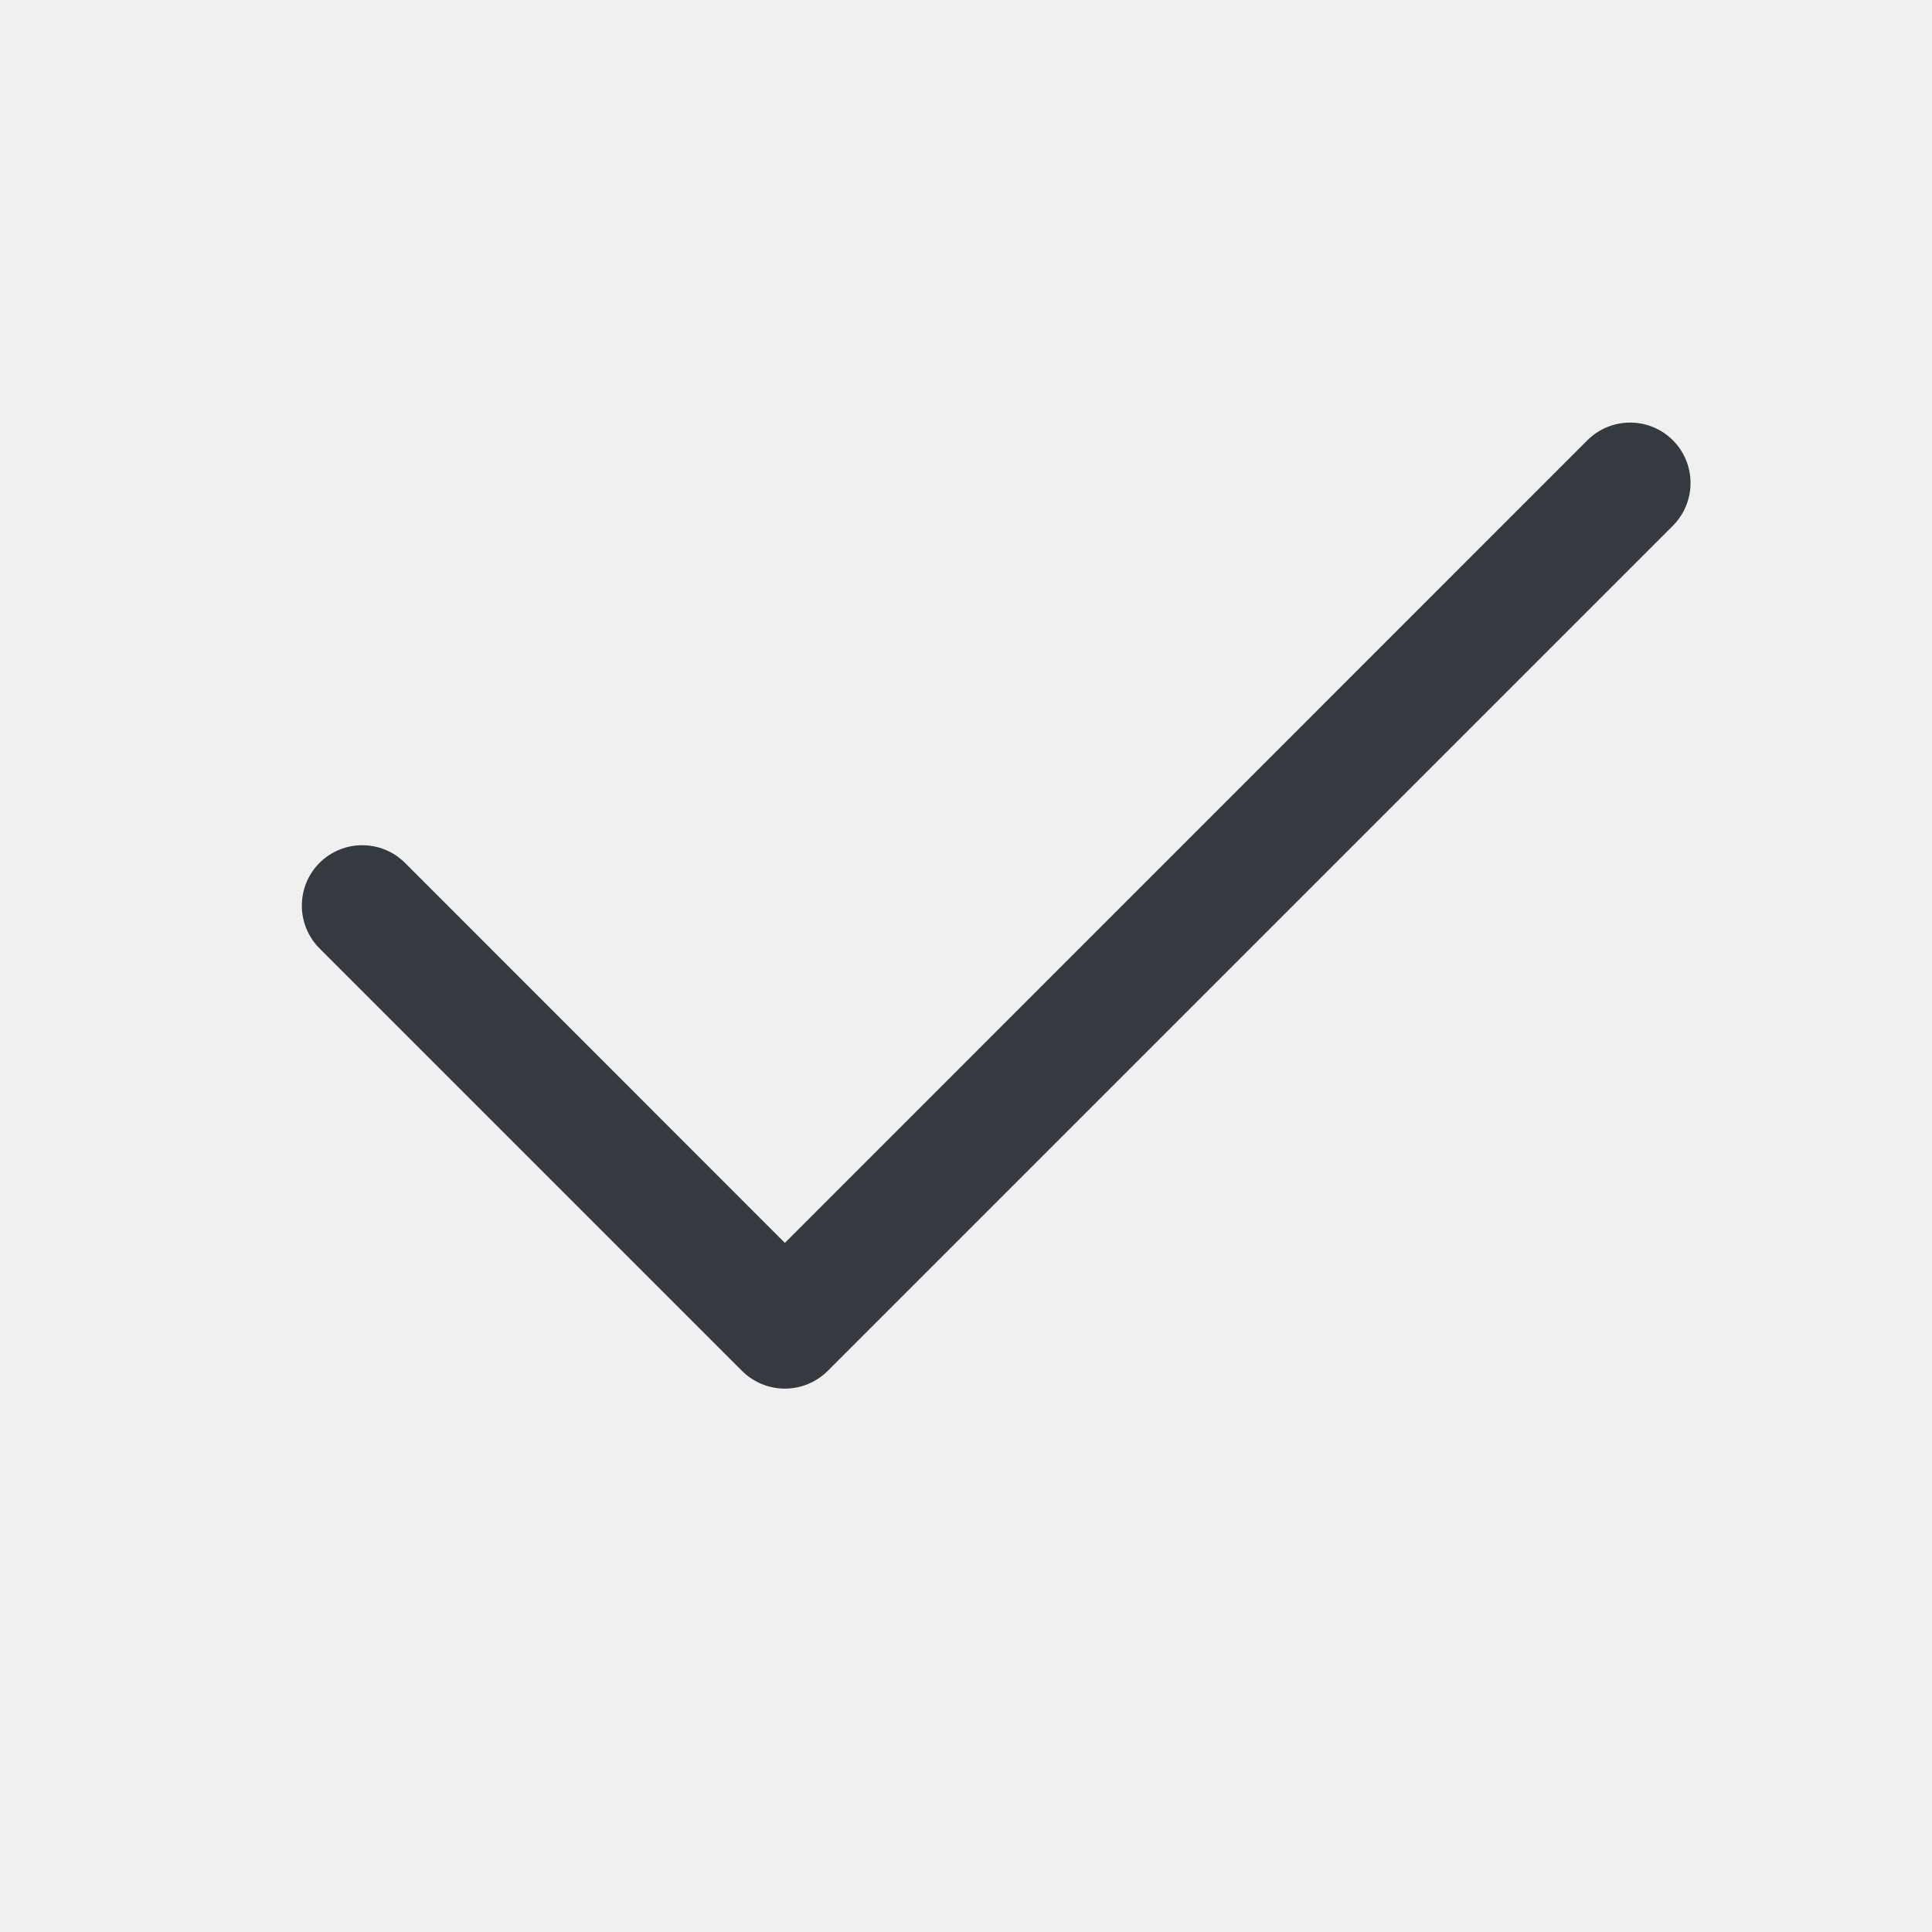
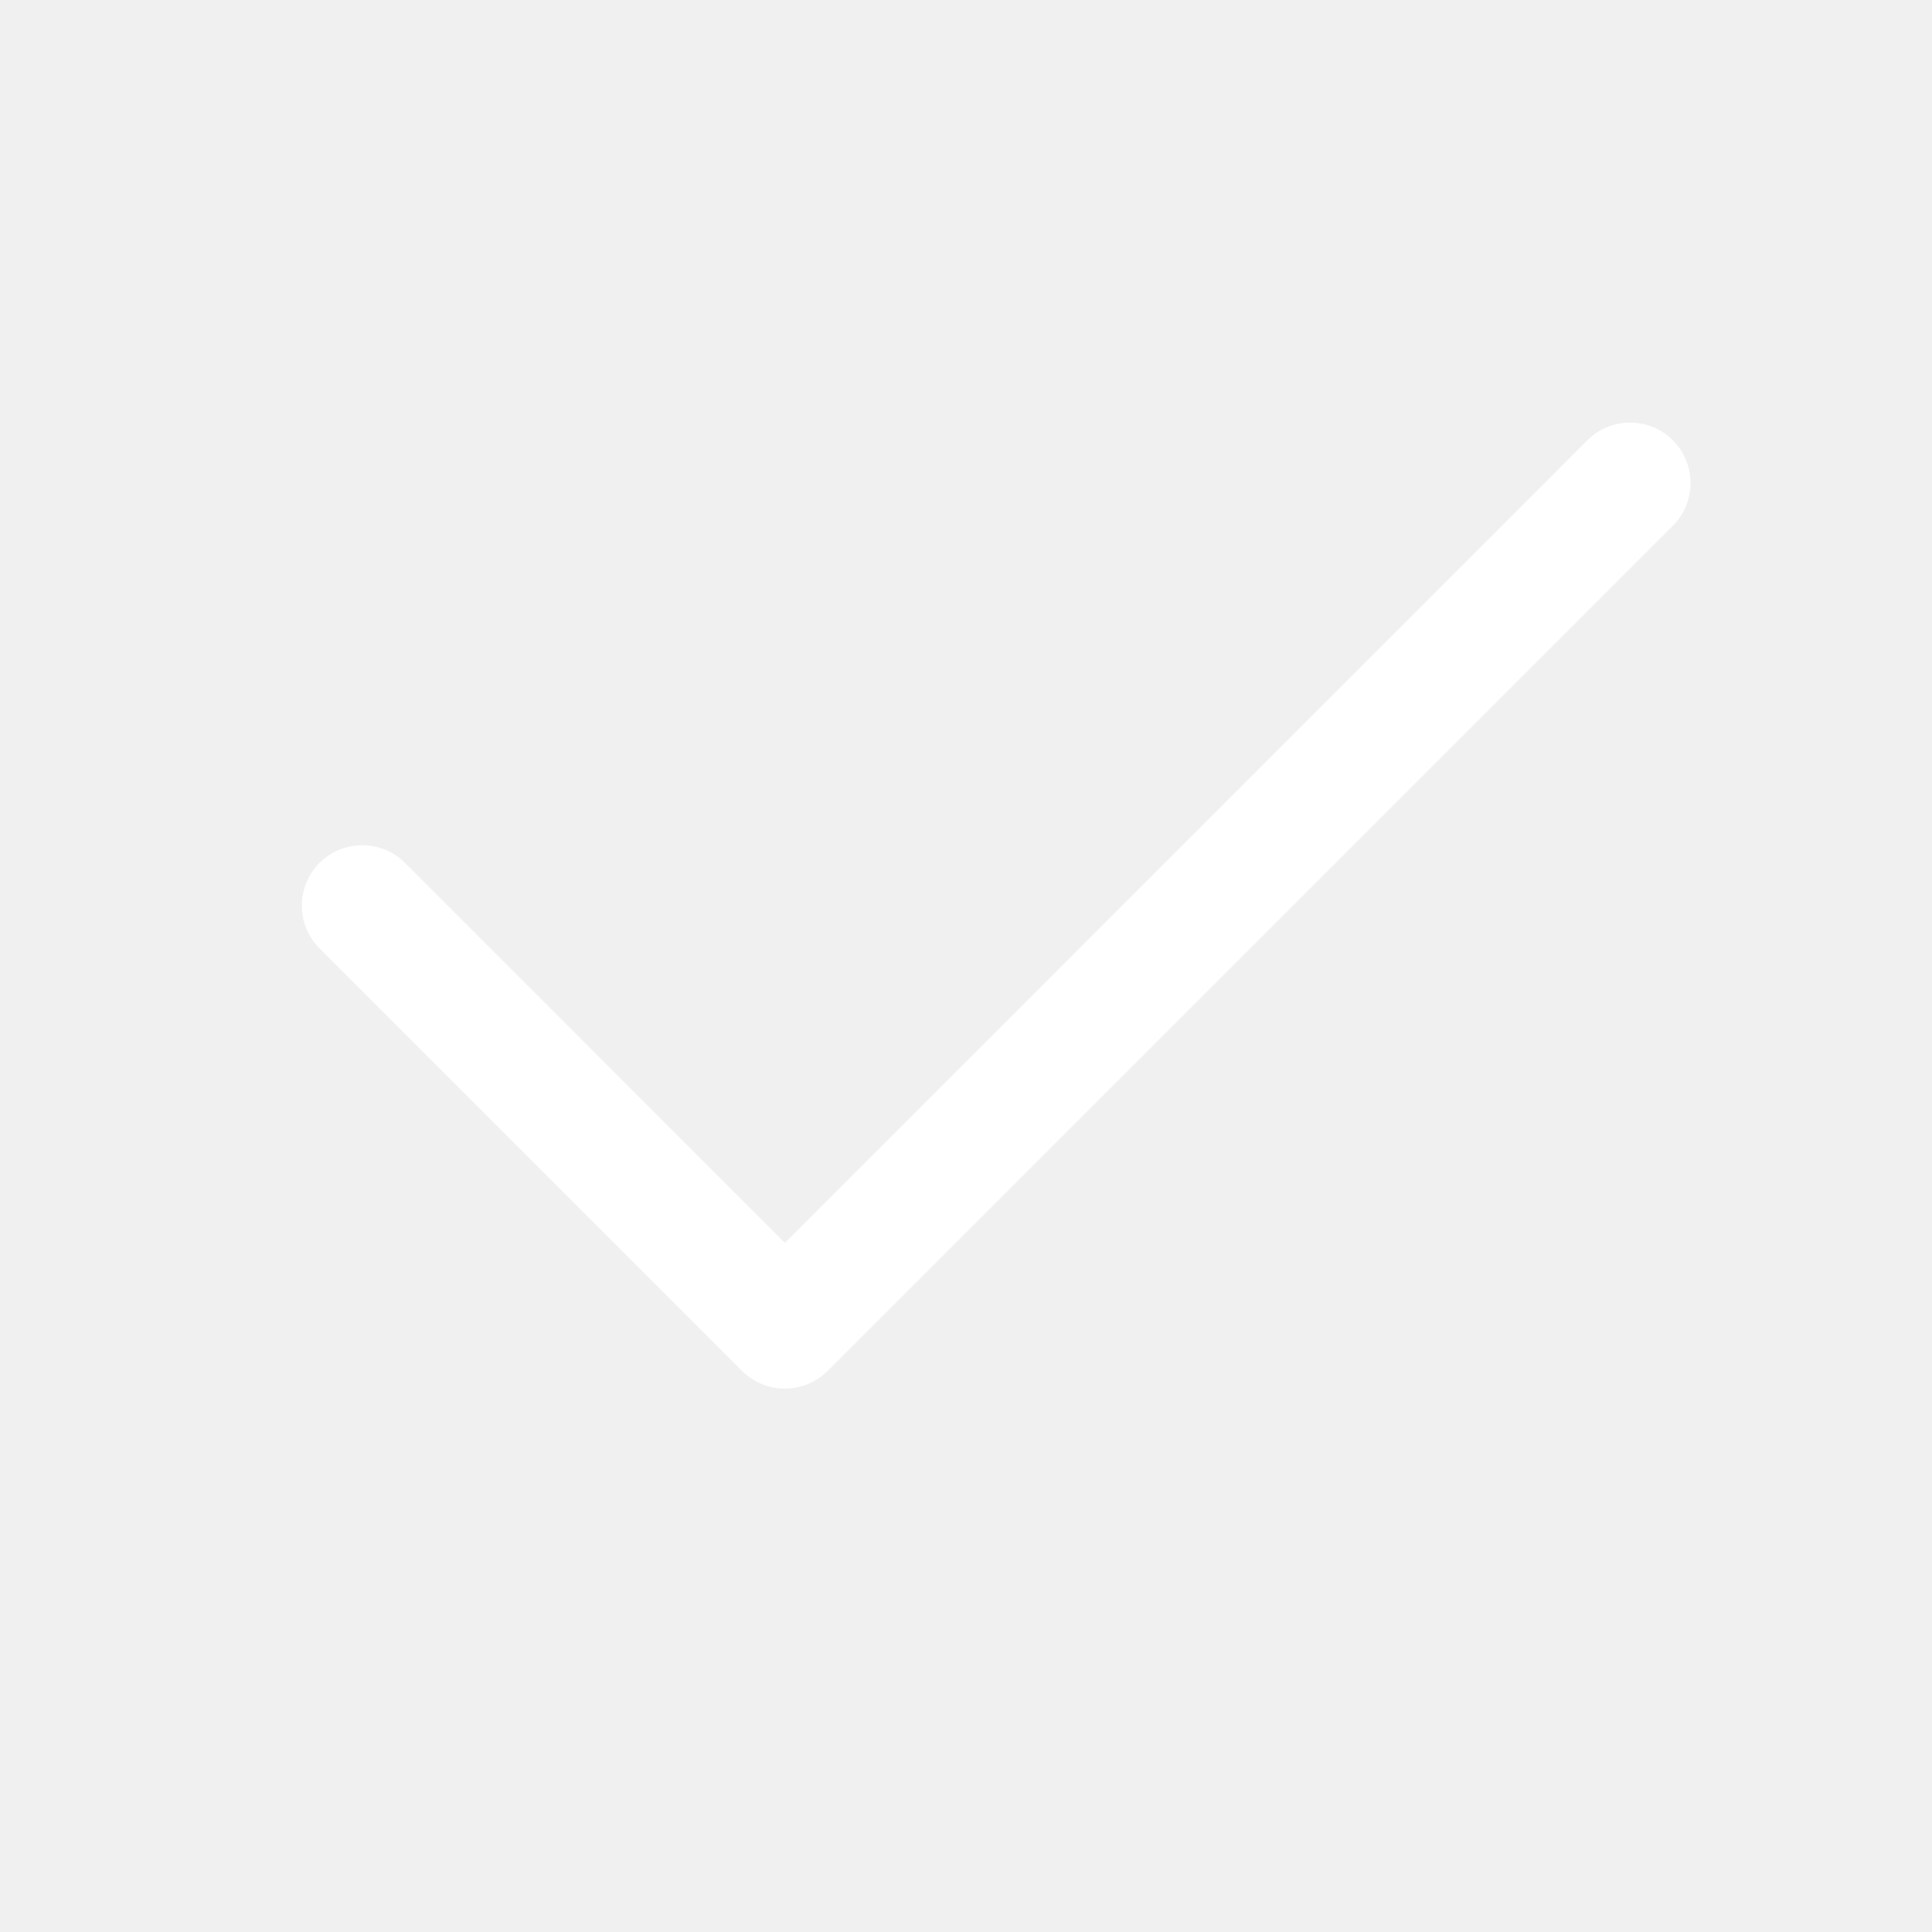
<svg xmlns="http://www.w3.org/2000/svg" width="16" height="16" viewBox="0 0 16 16" fill="none">
-   <path d="M13.854 3.646C14.049 3.842 14.049 4.158 13.854 4.354L6.854 11.354C6.76 11.447 6.633 11.5 6.5 11.5C6.367 11.5 6.24 11.447 6.146 11.354L2.646 7.854C2.451 7.658 2.451 7.342 2.646 7.146C2.842 6.951 3.158 6.951 3.354 7.146L6.5 10.293L13.146 3.646C13.342 3.451 13.658 3.451 13.854 3.646Z" fill="#343A40" />
+   <path d="M13.854 3.646C14.049 3.842 14.049 4.158 13.854 4.354L6.854 11.354C6.76 11.447 6.633 11.5 6.5 11.5C6.367 11.5 6.24 11.447 6.146 11.354L2.646 7.854C2.451 7.658 2.451 7.342 2.646 7.146C2.842 6.951 3.158 6.951 3.354 7.146L6.5 10.293L13.146 3.646C13.342 3.451 13.658 3.451 13.854 3.646Z" fill="#fff" />
</svg>
